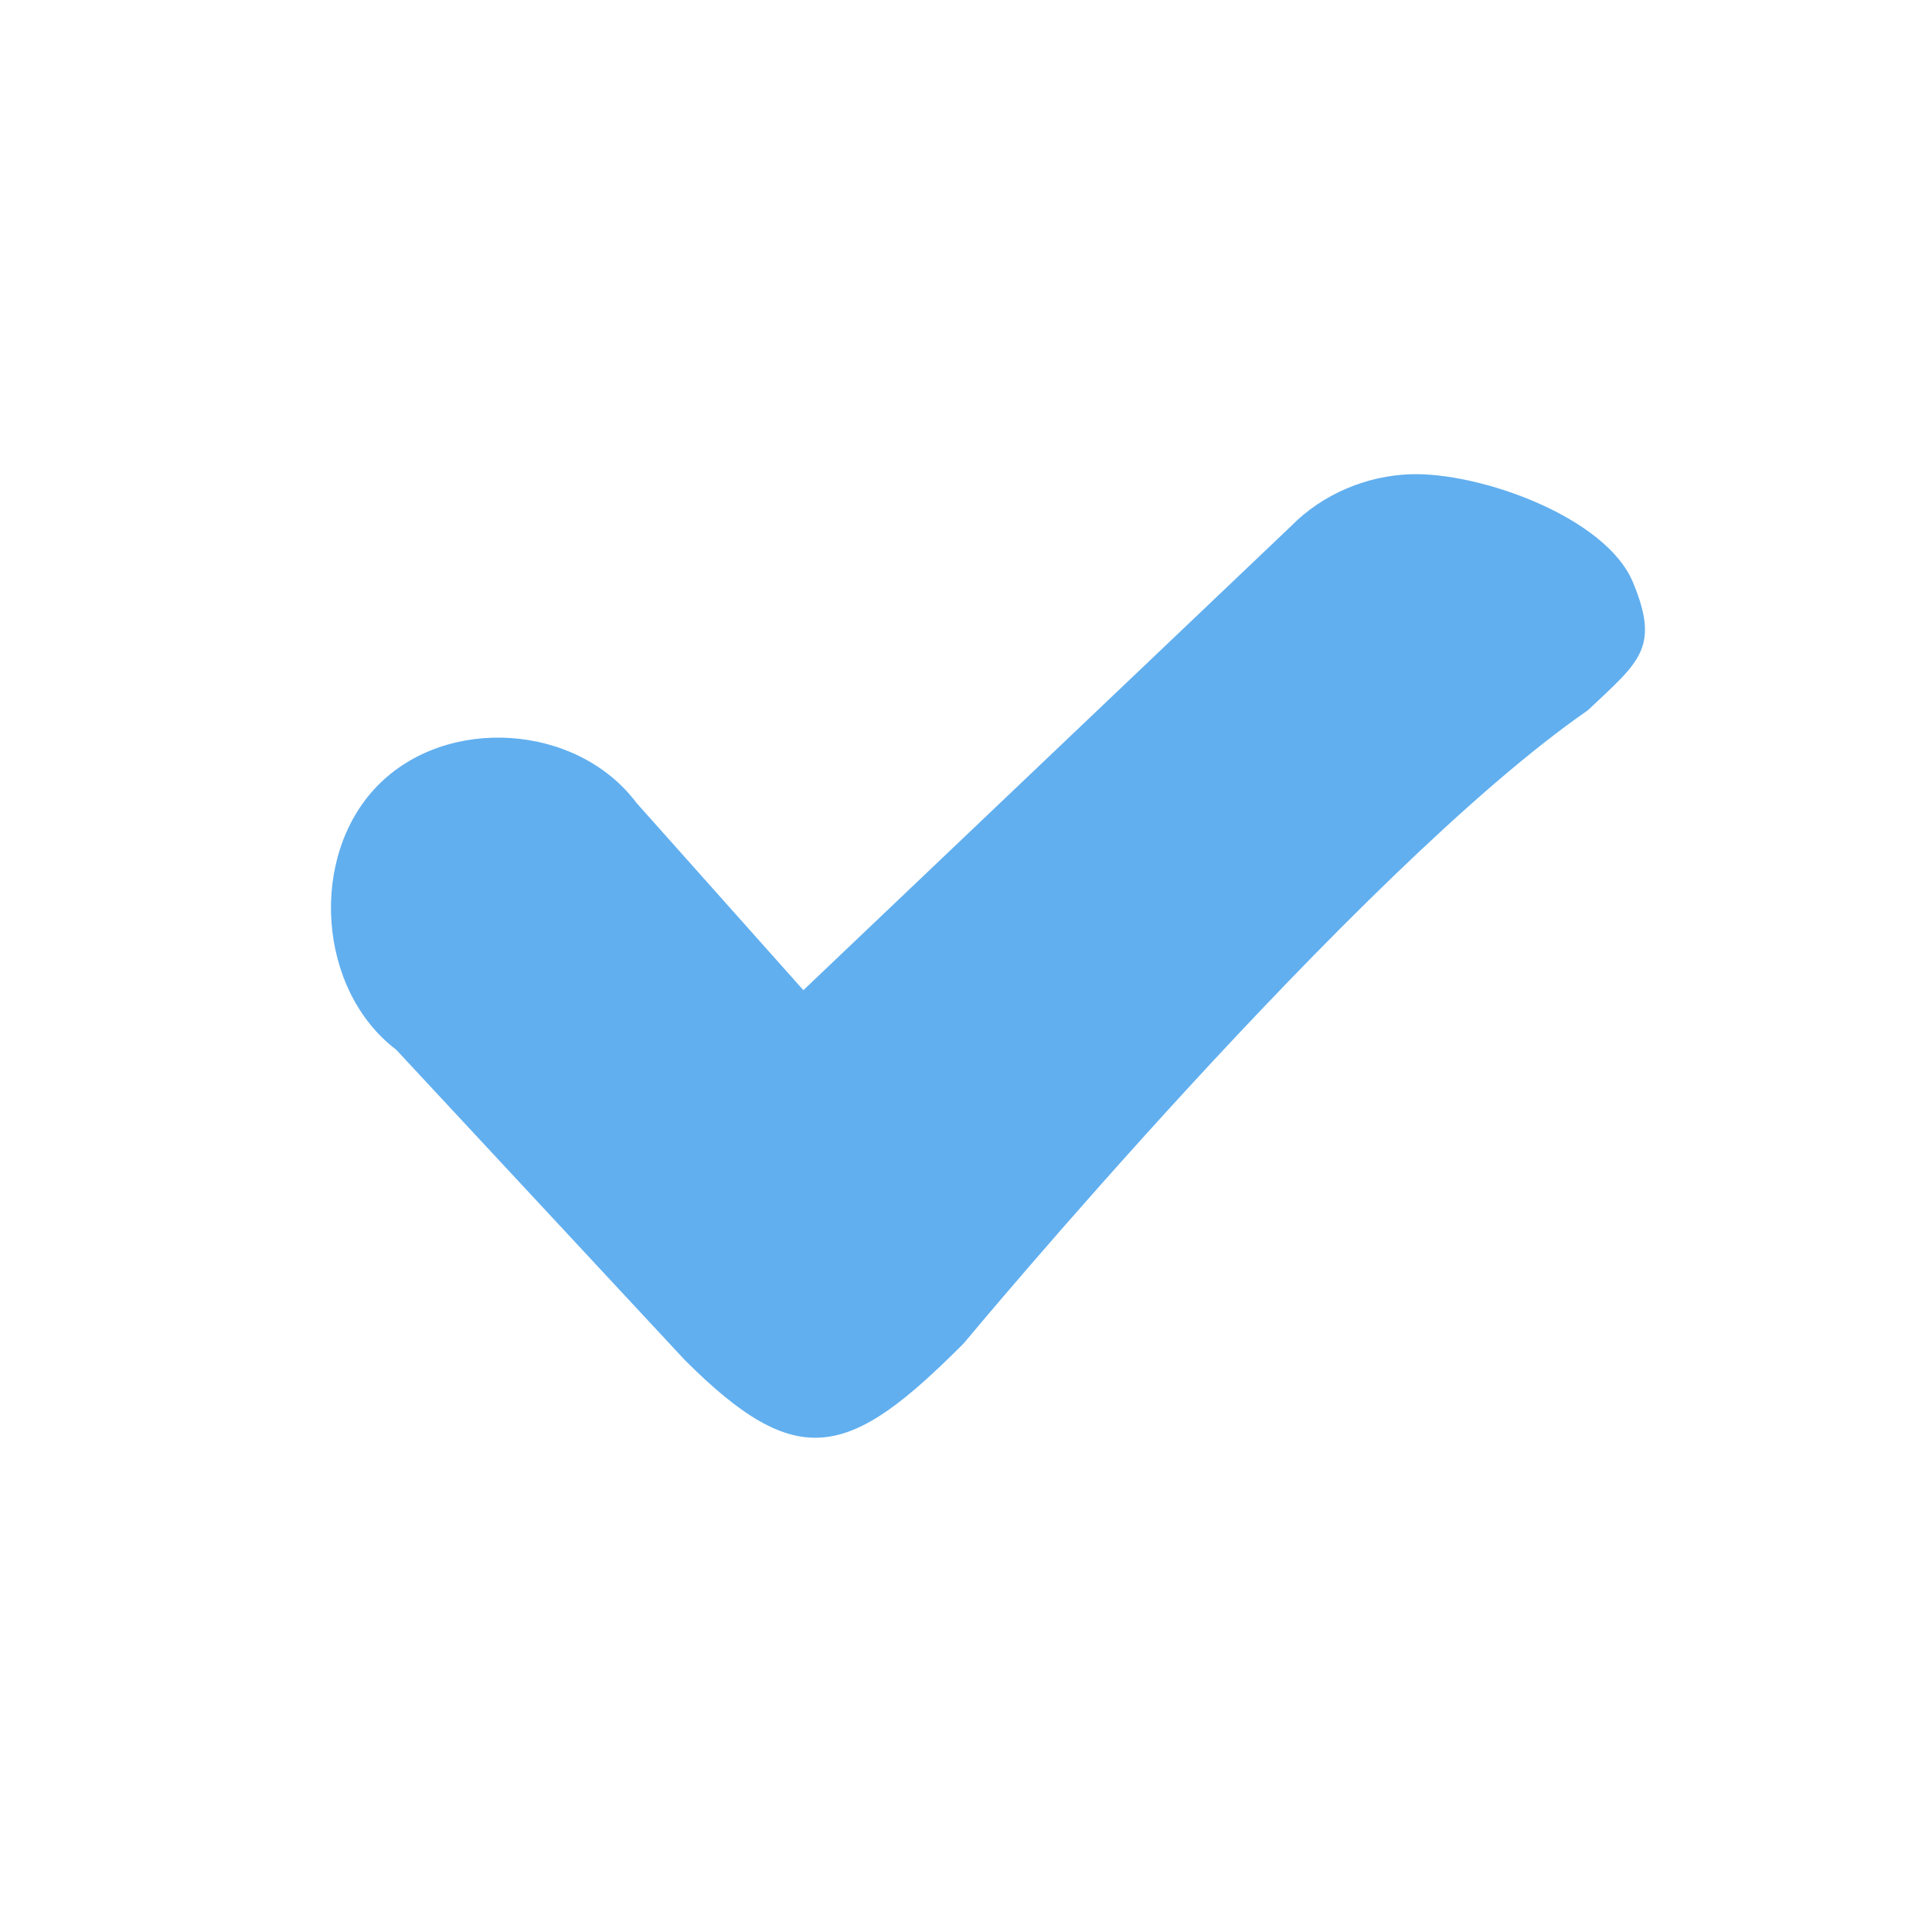
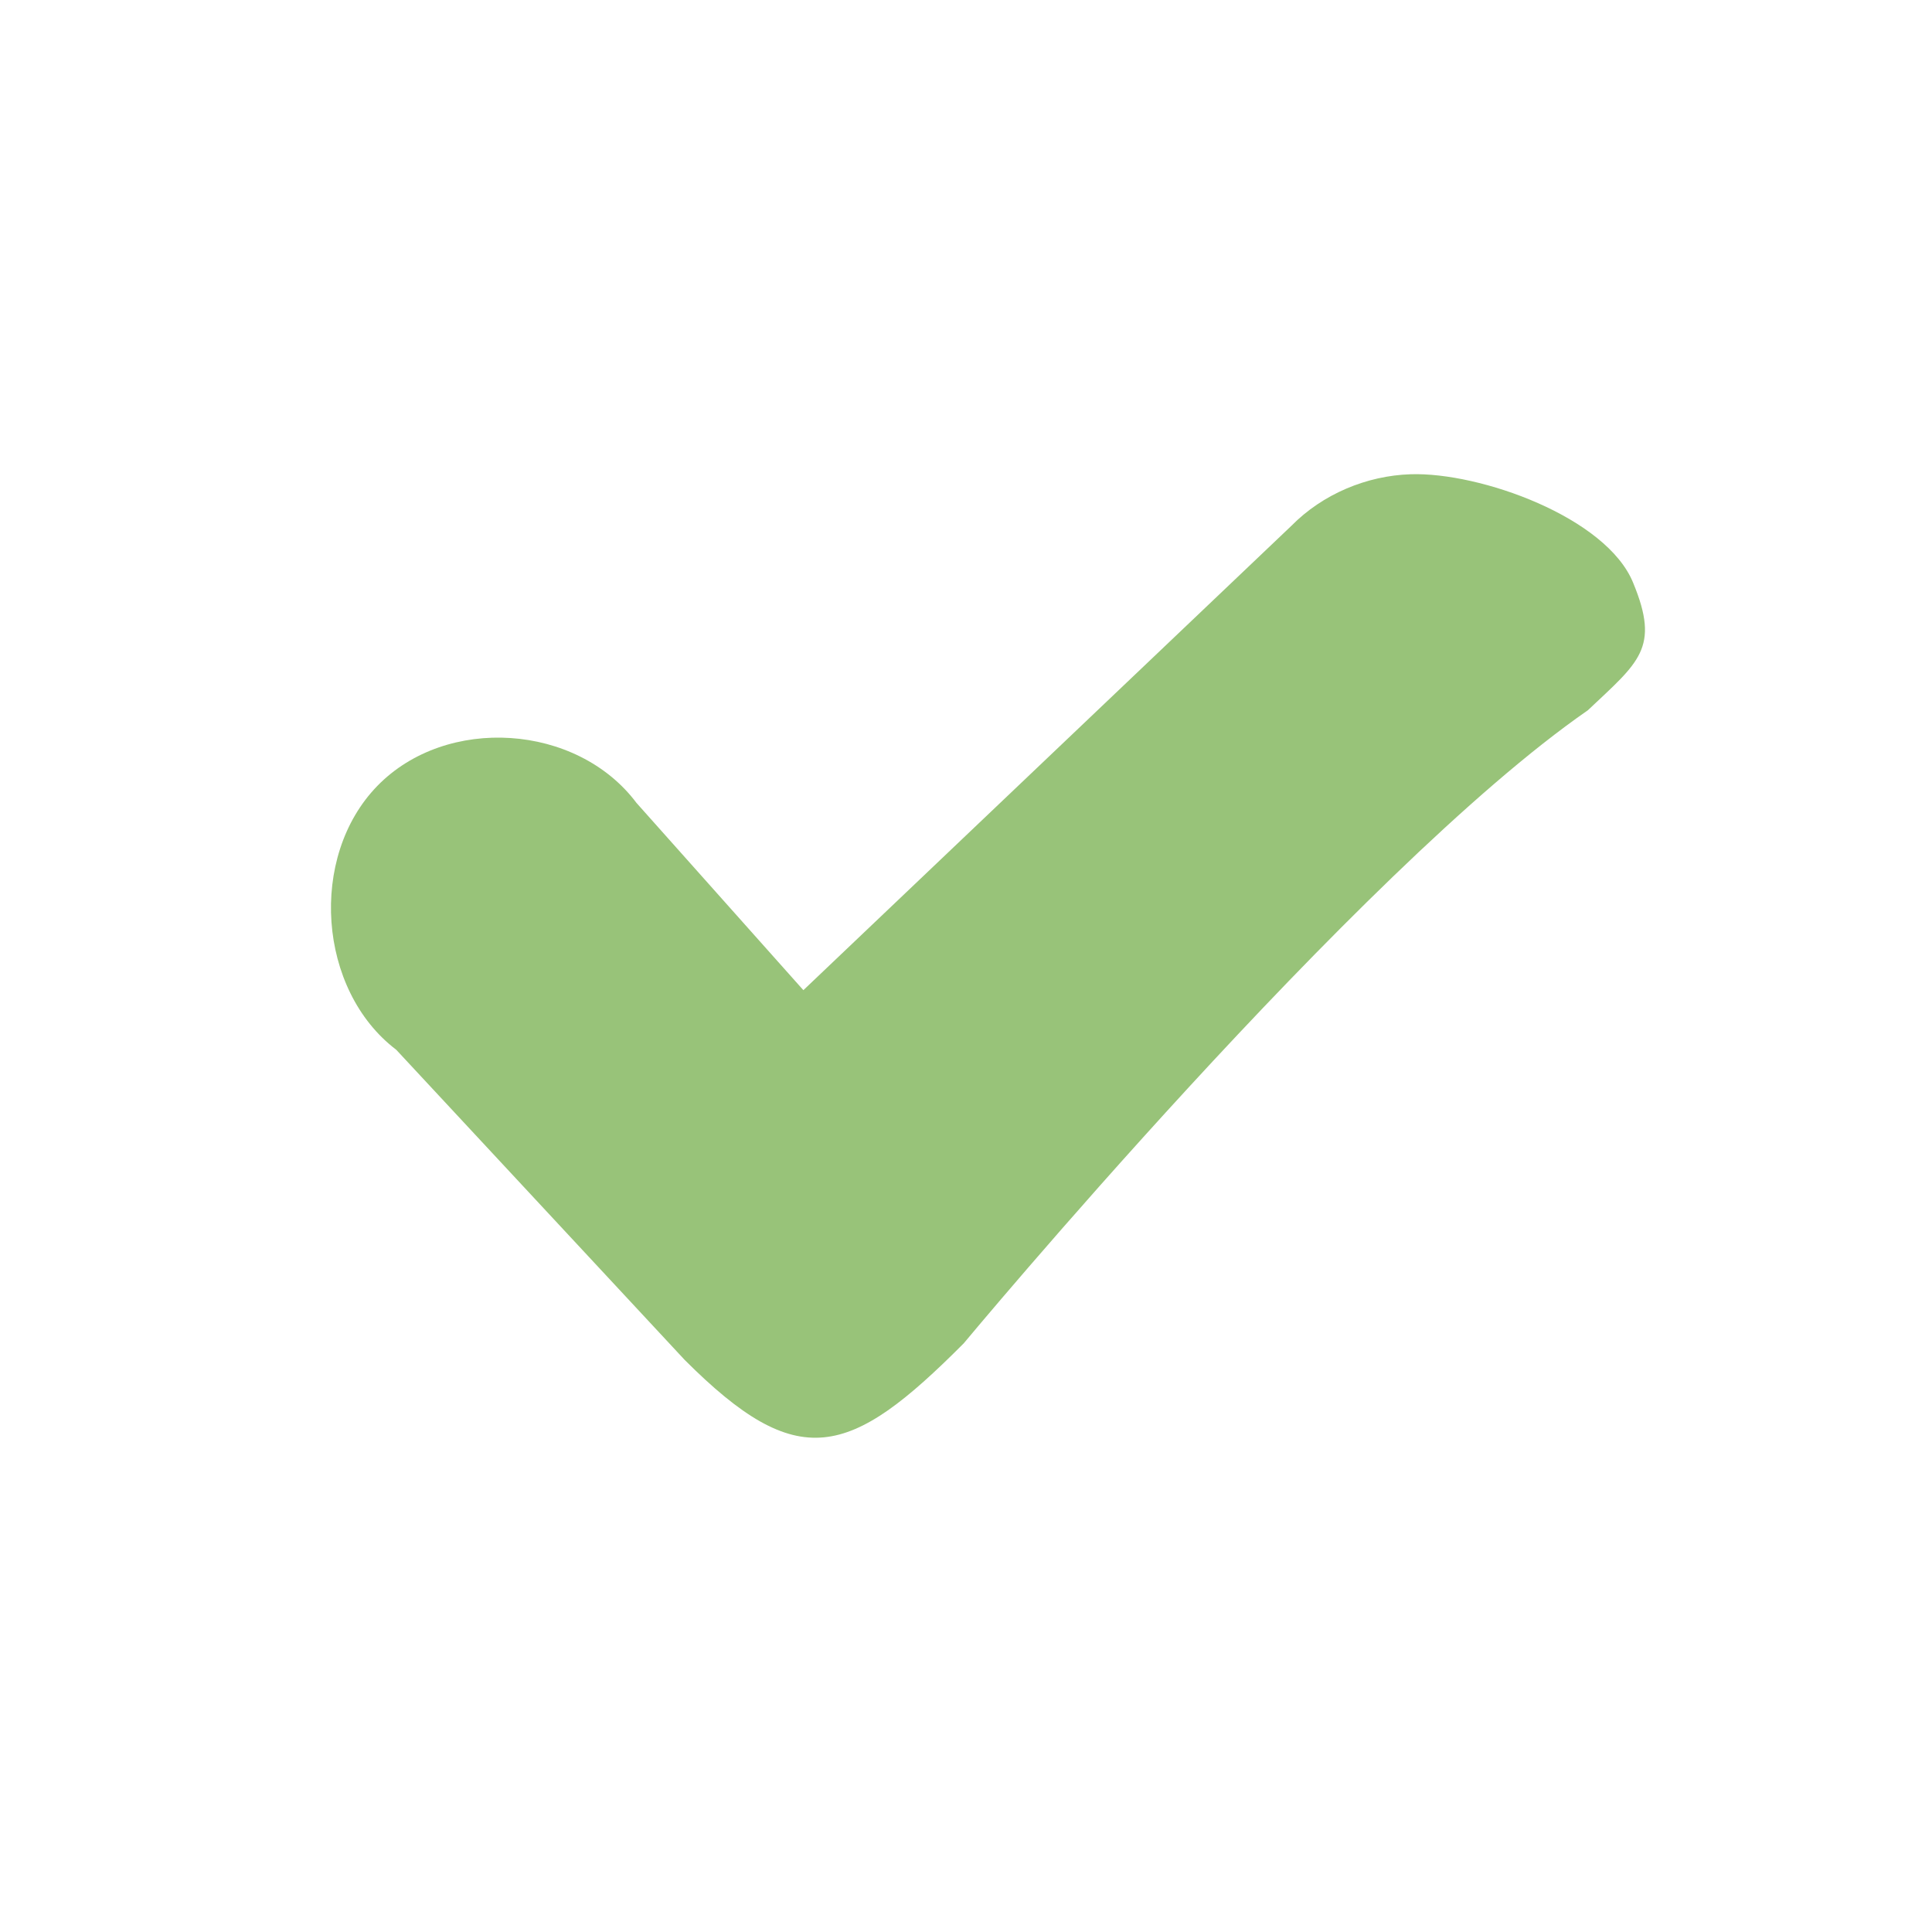
<svg xmlns="http://www.w3.org/2000/svg" width="133pt" height="133pt" viewBox="0 0 133 133" version="1.1">
  <g id="surface1">
-     <path style=" stroke:none;fill-rule:nonzero;fill:#61afef;fill-opacity:1;" d="M 97.102 32.648 C 94.074 32.746 91.047 34.016 88.898 36.199 L 55.305 68.164 L 43.816 55.273 C 39.715 49.805 30.73 49.219 25.977 54.102 C 21.223 58.984 21.875 68.164 27.277 72.266 L 47.137 93.621 C 54.949 101.434 58.465 100.391 66.34 92.48 C 66.34 92.48 93.426 59.895 109.309 48.895 C 112.824 45.574 114.289 44.629 112.434 40.137 C 110.613 35.613 101.887 32.488 97.102 32.648 Z M 97.102 32.648 " />
+     <path style=" stroke:none;fill-rule:nonzero;fill:#98c379;fill-opacity:1;" d="M 97.102 32.648 C 94.074 32.746 91.047 34.016 88.898 36.199 L 55.305 68.164 L 43.816 55.273 C 39.715 49.805 30.73 49.219 25.977 54.102 C 21.223 58.984 21.875 68.164 27.277 72.266 L 47.137 93.621 C 54.949 101.434 58.465 100.391 66.34 92.48 C 66.34 92.48 93.426 59.895 109.309 48.895 C 112.824 45.574 114.289 44.629 112.434 40.137 C 110.613 35.613 101.887 32.488 97.102 32.648 Z M 97.102 32.648 " />
  </g>
</svg>
